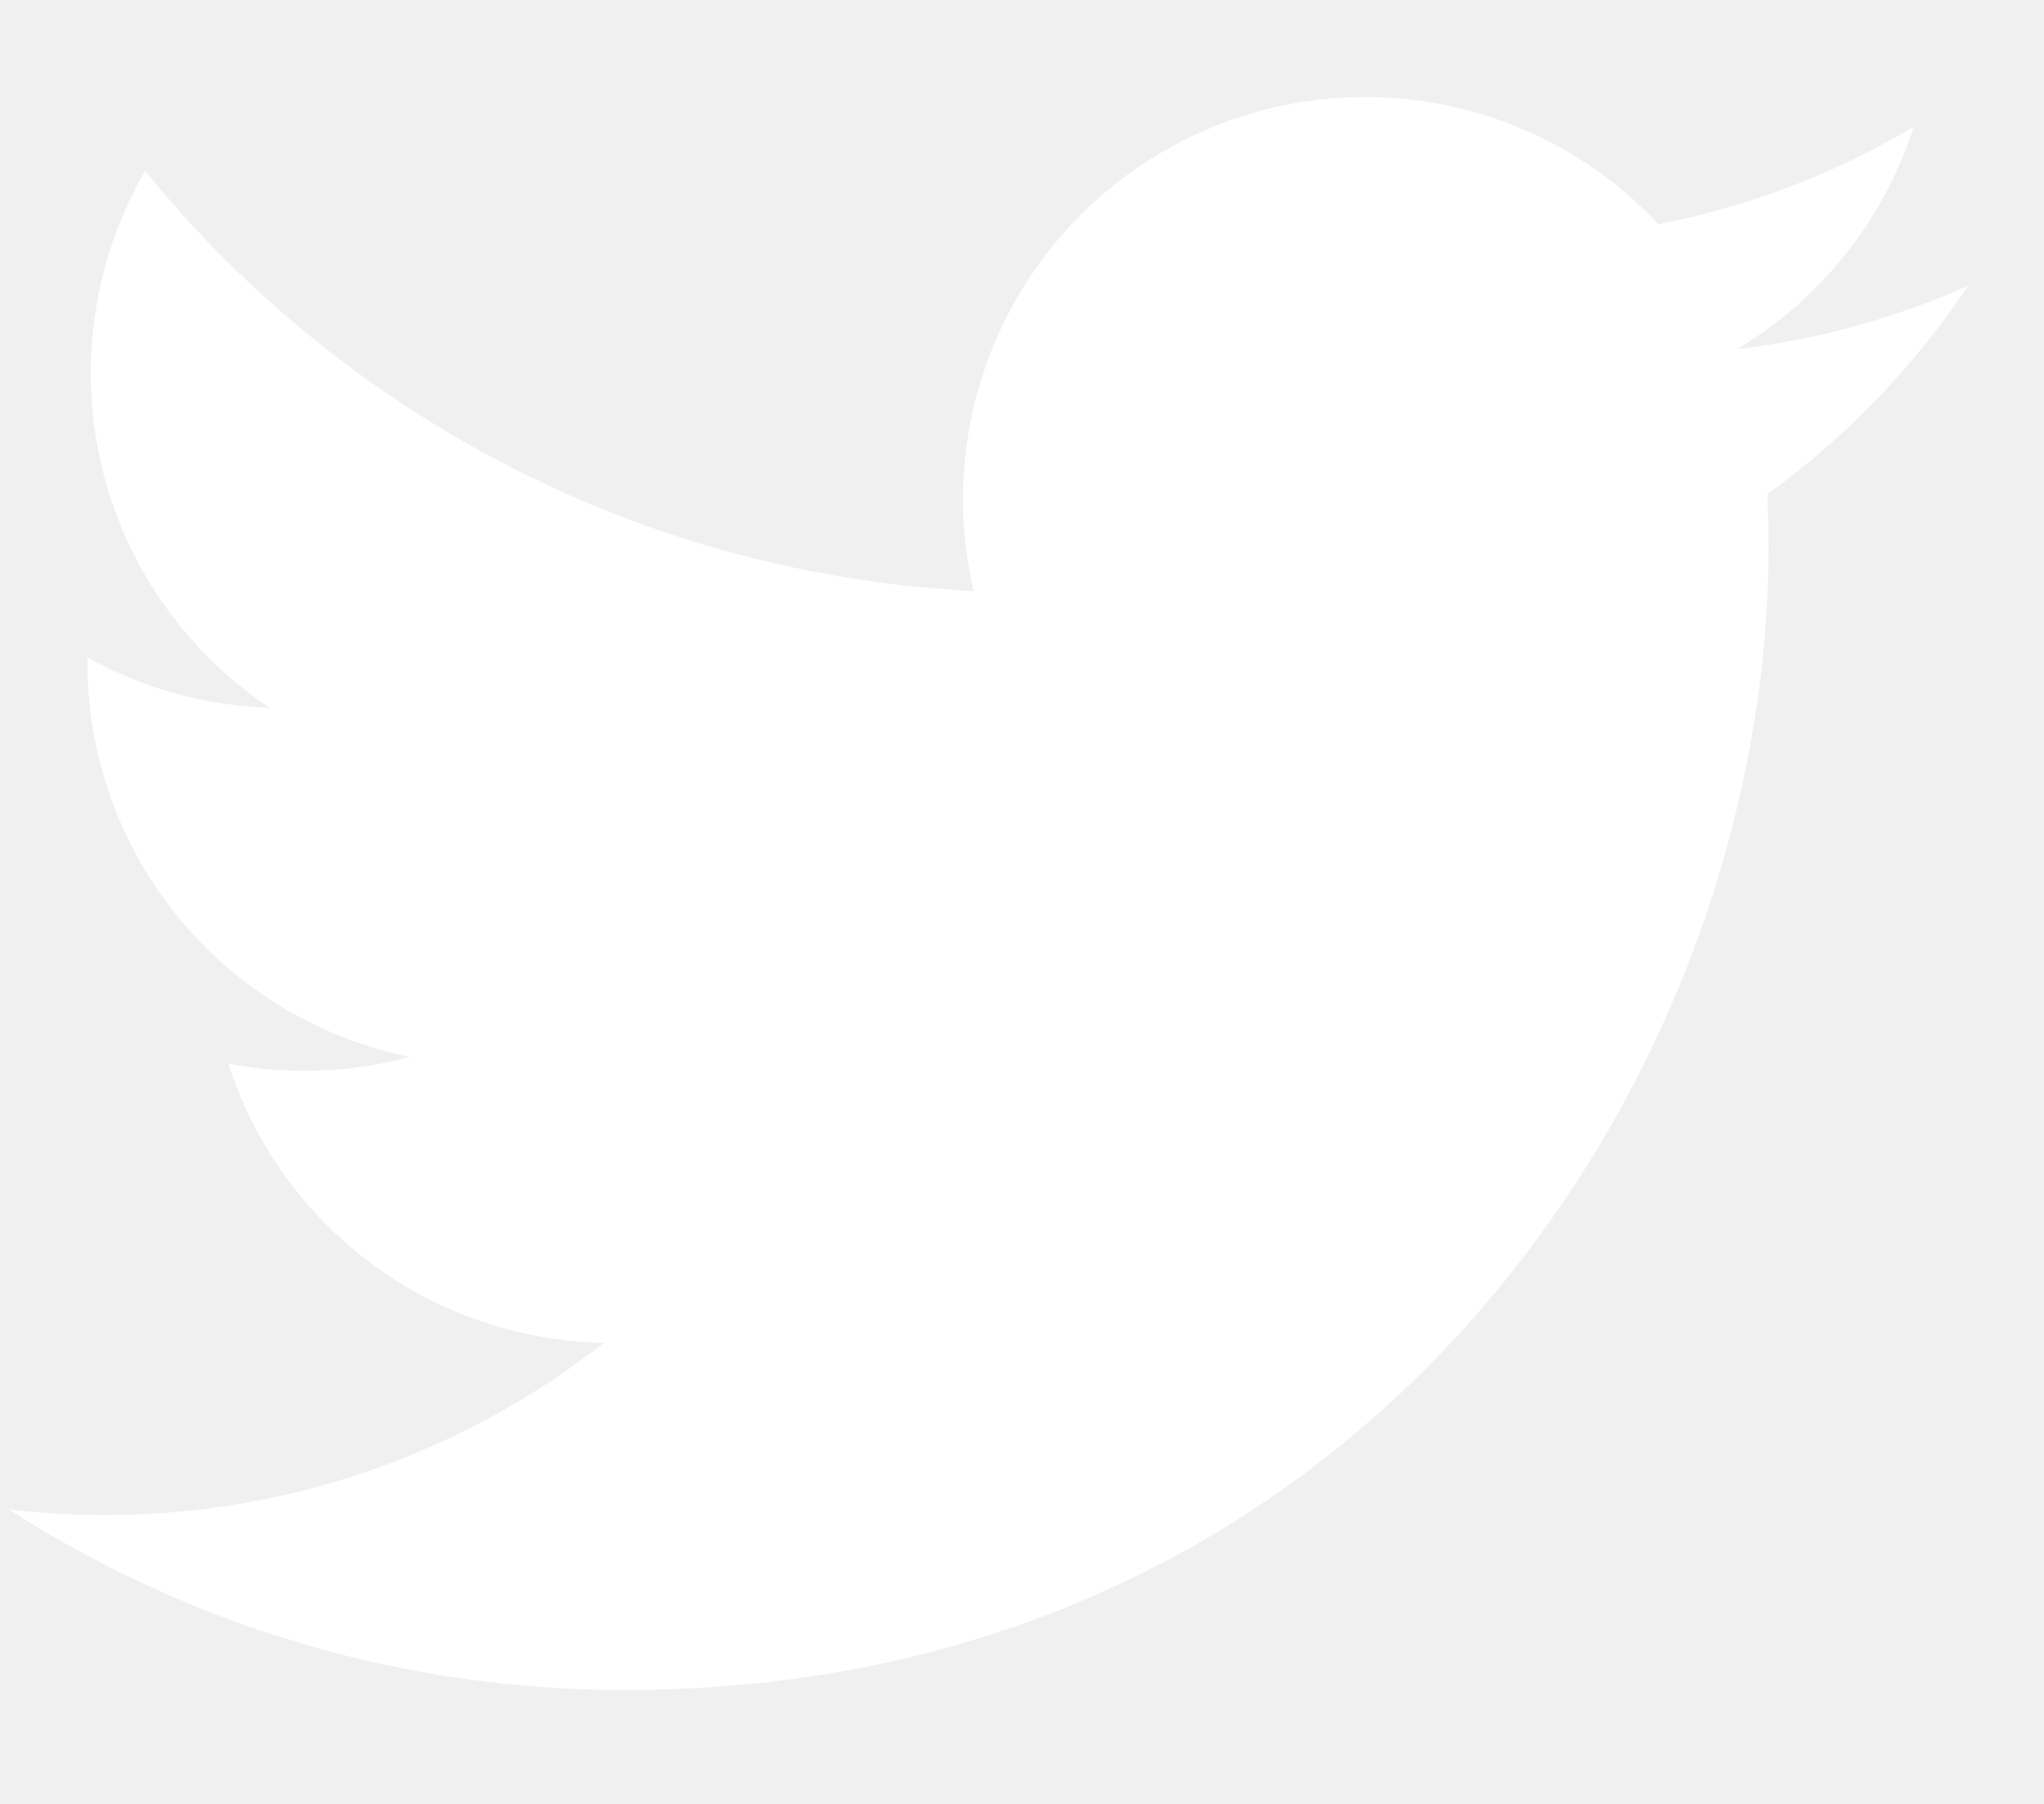
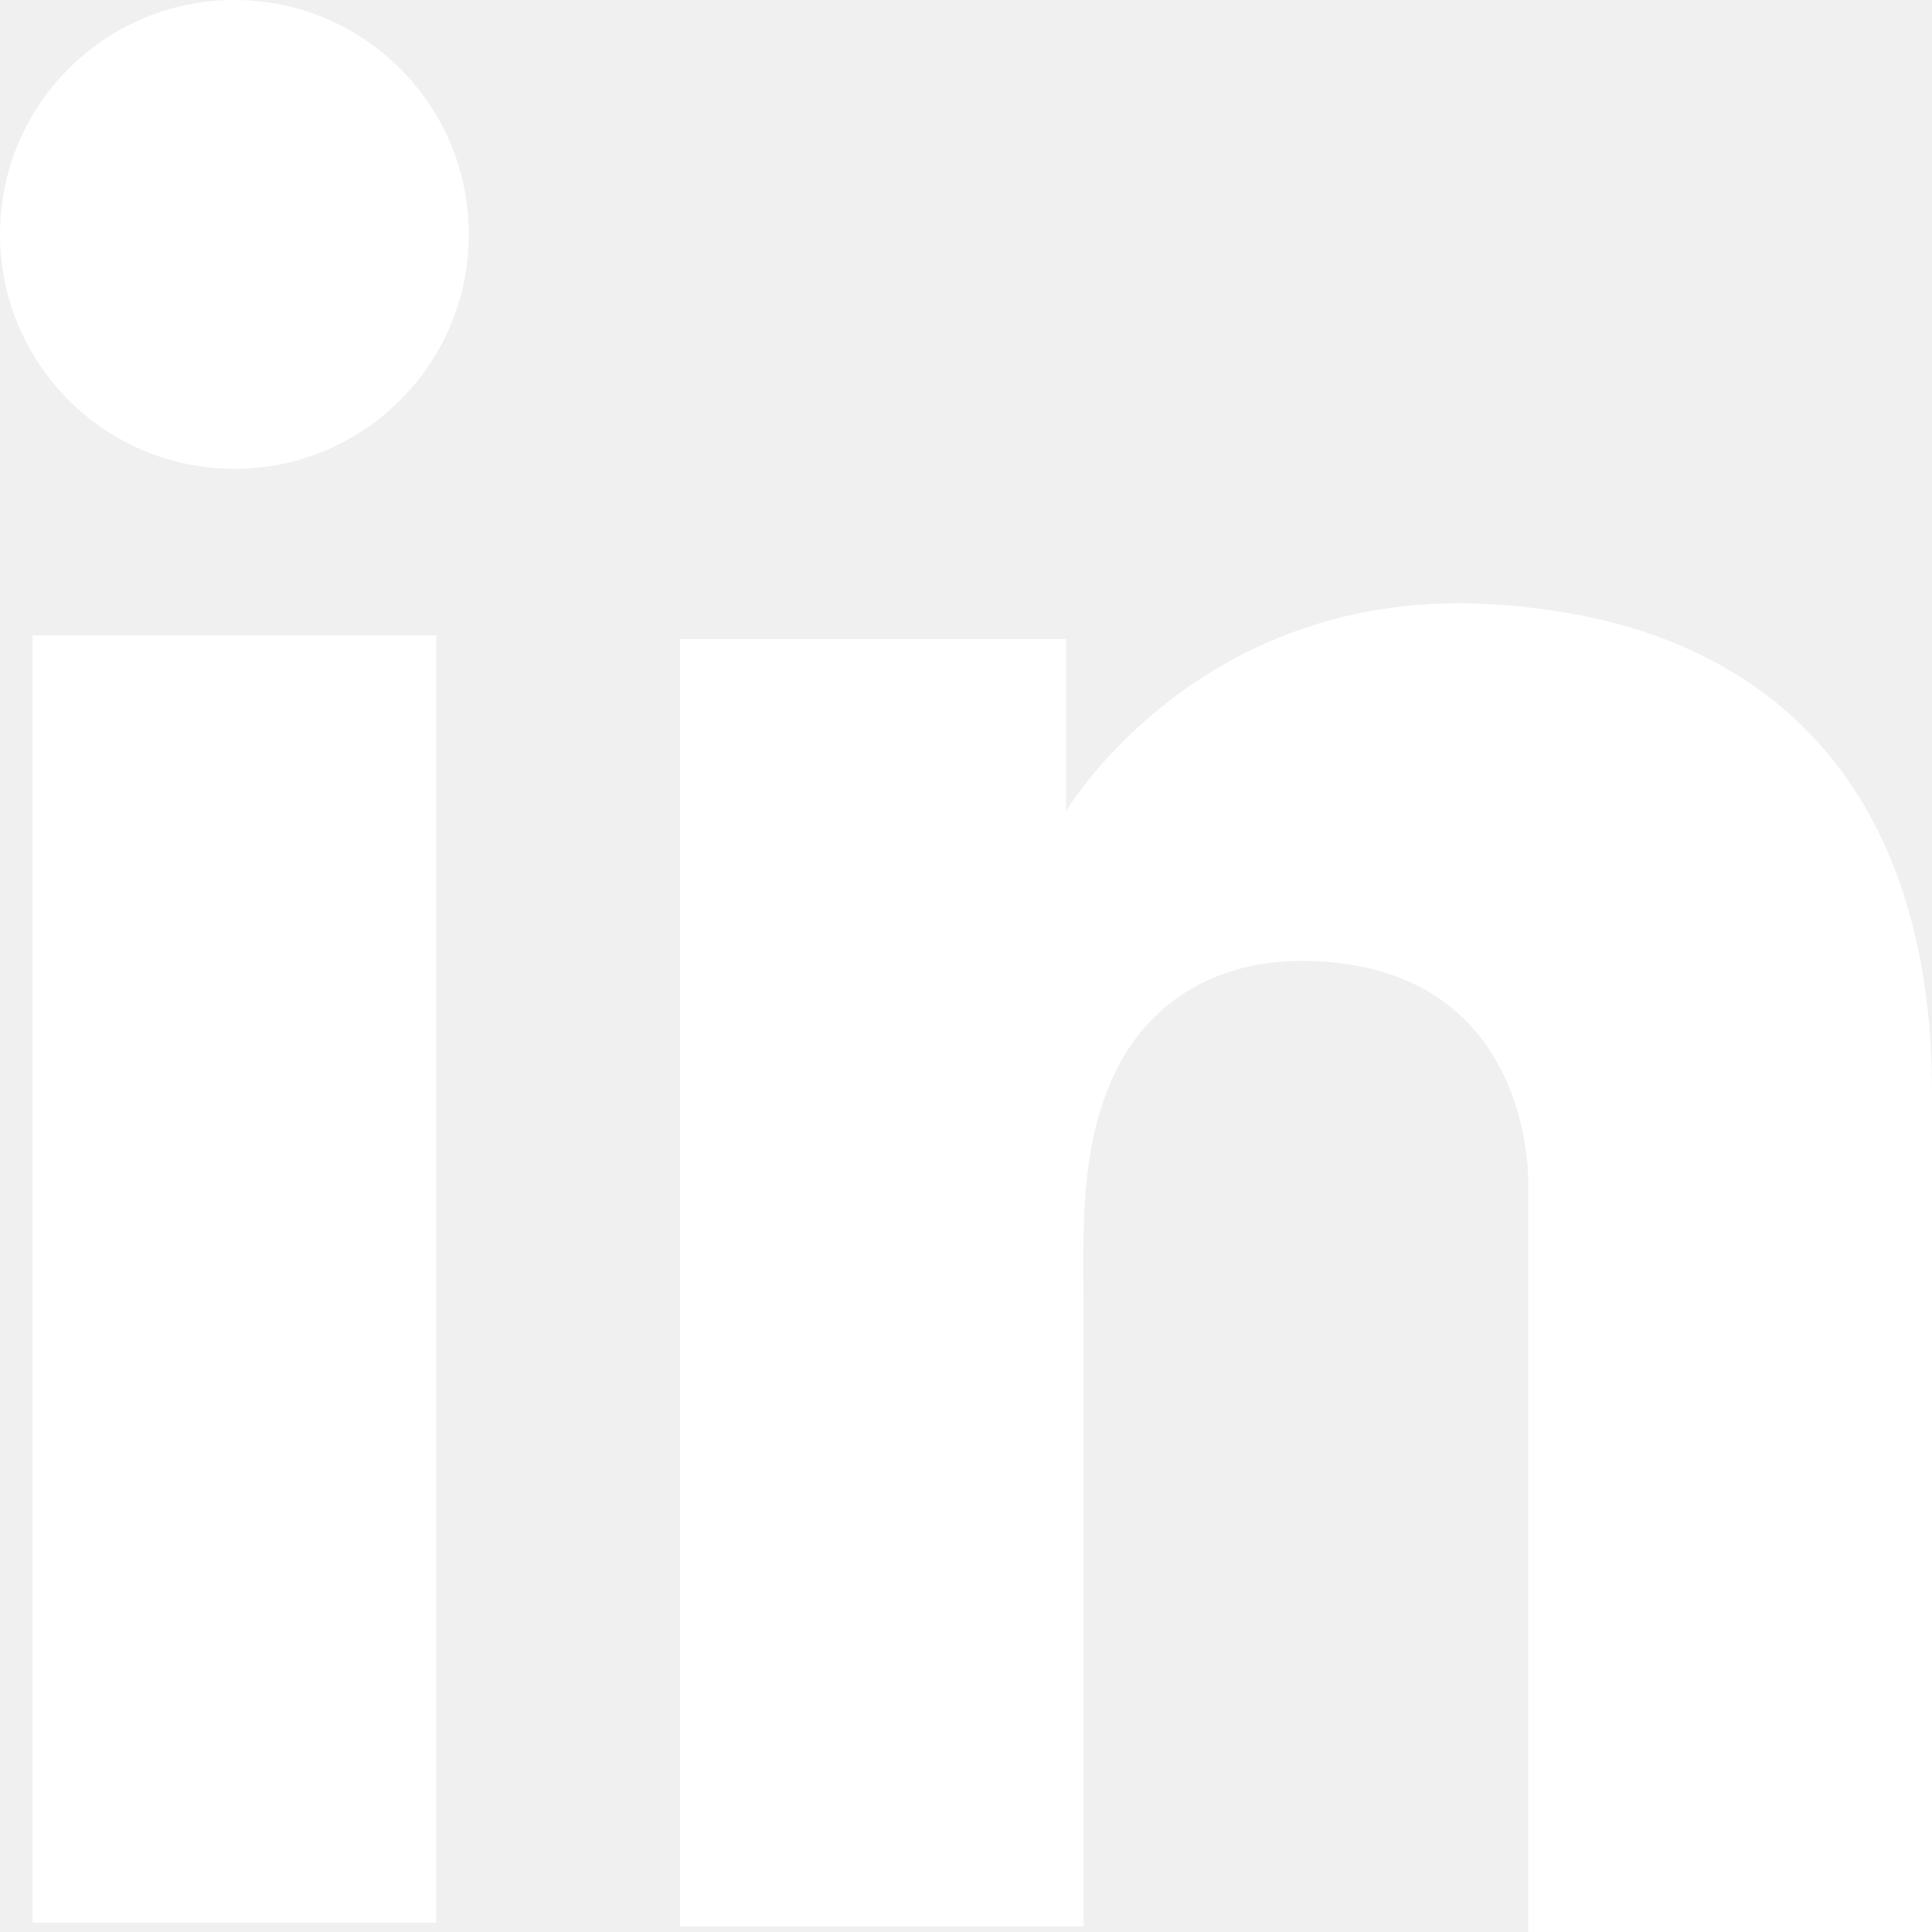
- <svg xmlns="http://www.w3.org/2000/svg" width="17" height="15" viewBox="0 0 17 15" fill="none">
-   <path d="M16.367 2.378C15.768 2.643 15.124 2.823 14.447 2.904C15.146 2.486 15.668 1.829 15.917 1.054C15.261 1.444 14.543 1.718 13.794 1.865C13.291 1.327 12.624 0.971 11.897 0.851C11.17 0.731 10.424 0.855 9.775 1.203C9.126 1.55 8.609 2.103 8.306 2.774C8.003 3.445 7.929 4.198 8.098 4.915C6.768 4.848 5.468 4.503 4.281 3.901C3.094 3.299 2.046 2.454 1.207 1.421C0.92 1.917 0.755 2.491 0.755 3.102C0.754 3.652 0.89 4.194 1.149 4.68C1.409 5.165 1.784 5.579 2.242 5.885C1.711 5.868 1.192 5.725 0.727 5.467V5.51C0.727 6.282 0.994 7.03 1.483 7.628C1.972 8.225 2.653 8.635 3.409 8.788C2.917 8.921 2.401 8.941 1.899 8.845C2.113 9.51 2.529 10.091 3.089 10.507C3.649 10.923 4.325 11.153 5.023 11.166C3.838 12.096 2.376 12.6 0.87 12.598C0.604 12.598 0.337 12.582 0.072 12.551C1.6 13.534 3.379 14.055 5.196 14.053C11.347 14.053 14.709 8.959 14.709 4.542C14.709 4.398 14.705 4.253 14.699 4.11C15.353 3.637 15.917 3.051 16.366 2.38L16.367 2.378V2.378Z" fill="white" />
+ <svg xmlns="http://www.w3.org/2000/svg" width="70" height="70" viewBox="0 0 70 70" fill="none">
+   <path d="M15.807 23.019H1.18V69.663H15.807V23.019Z" fill="white" />
+   <path d="M55.373 22.008C54.834 21.94 54.261 21.907 53.688 21.873C45.498 21.536 40.881 26.389 39.264 28.479C38.825 29.052 38.623 29.389 38.623 29.389V23.154H24.637V69.798H38.623H39.264C39.264 65.046 39.264 60.327 39.264 55.575C39.264 53.014 39.264 50.453 39.264 47.891C39.264 44.723 39.028 41.353 40.612 38.455C41.96 36.028 44.386 34.815 47.116 34.815C55.205 34.815 55.373 42.128 55.373 42.802C55.373 42.836 55.373 42.87 55.373 42.87V70H70V39.567C70 29.153 64.709 23.019 55.373 22.008Z" fill="white" />
+   <path d="M8.493 16.986C13.184 16.986 16.986 13.184 16.986 8.493C16.986 3.802 13.184 0 8.493 0C3.802 0 0 3.802 0 8.493C0 13.184 3.802 16.986 8.493 16.986Z" fill="white" />
</svg>
